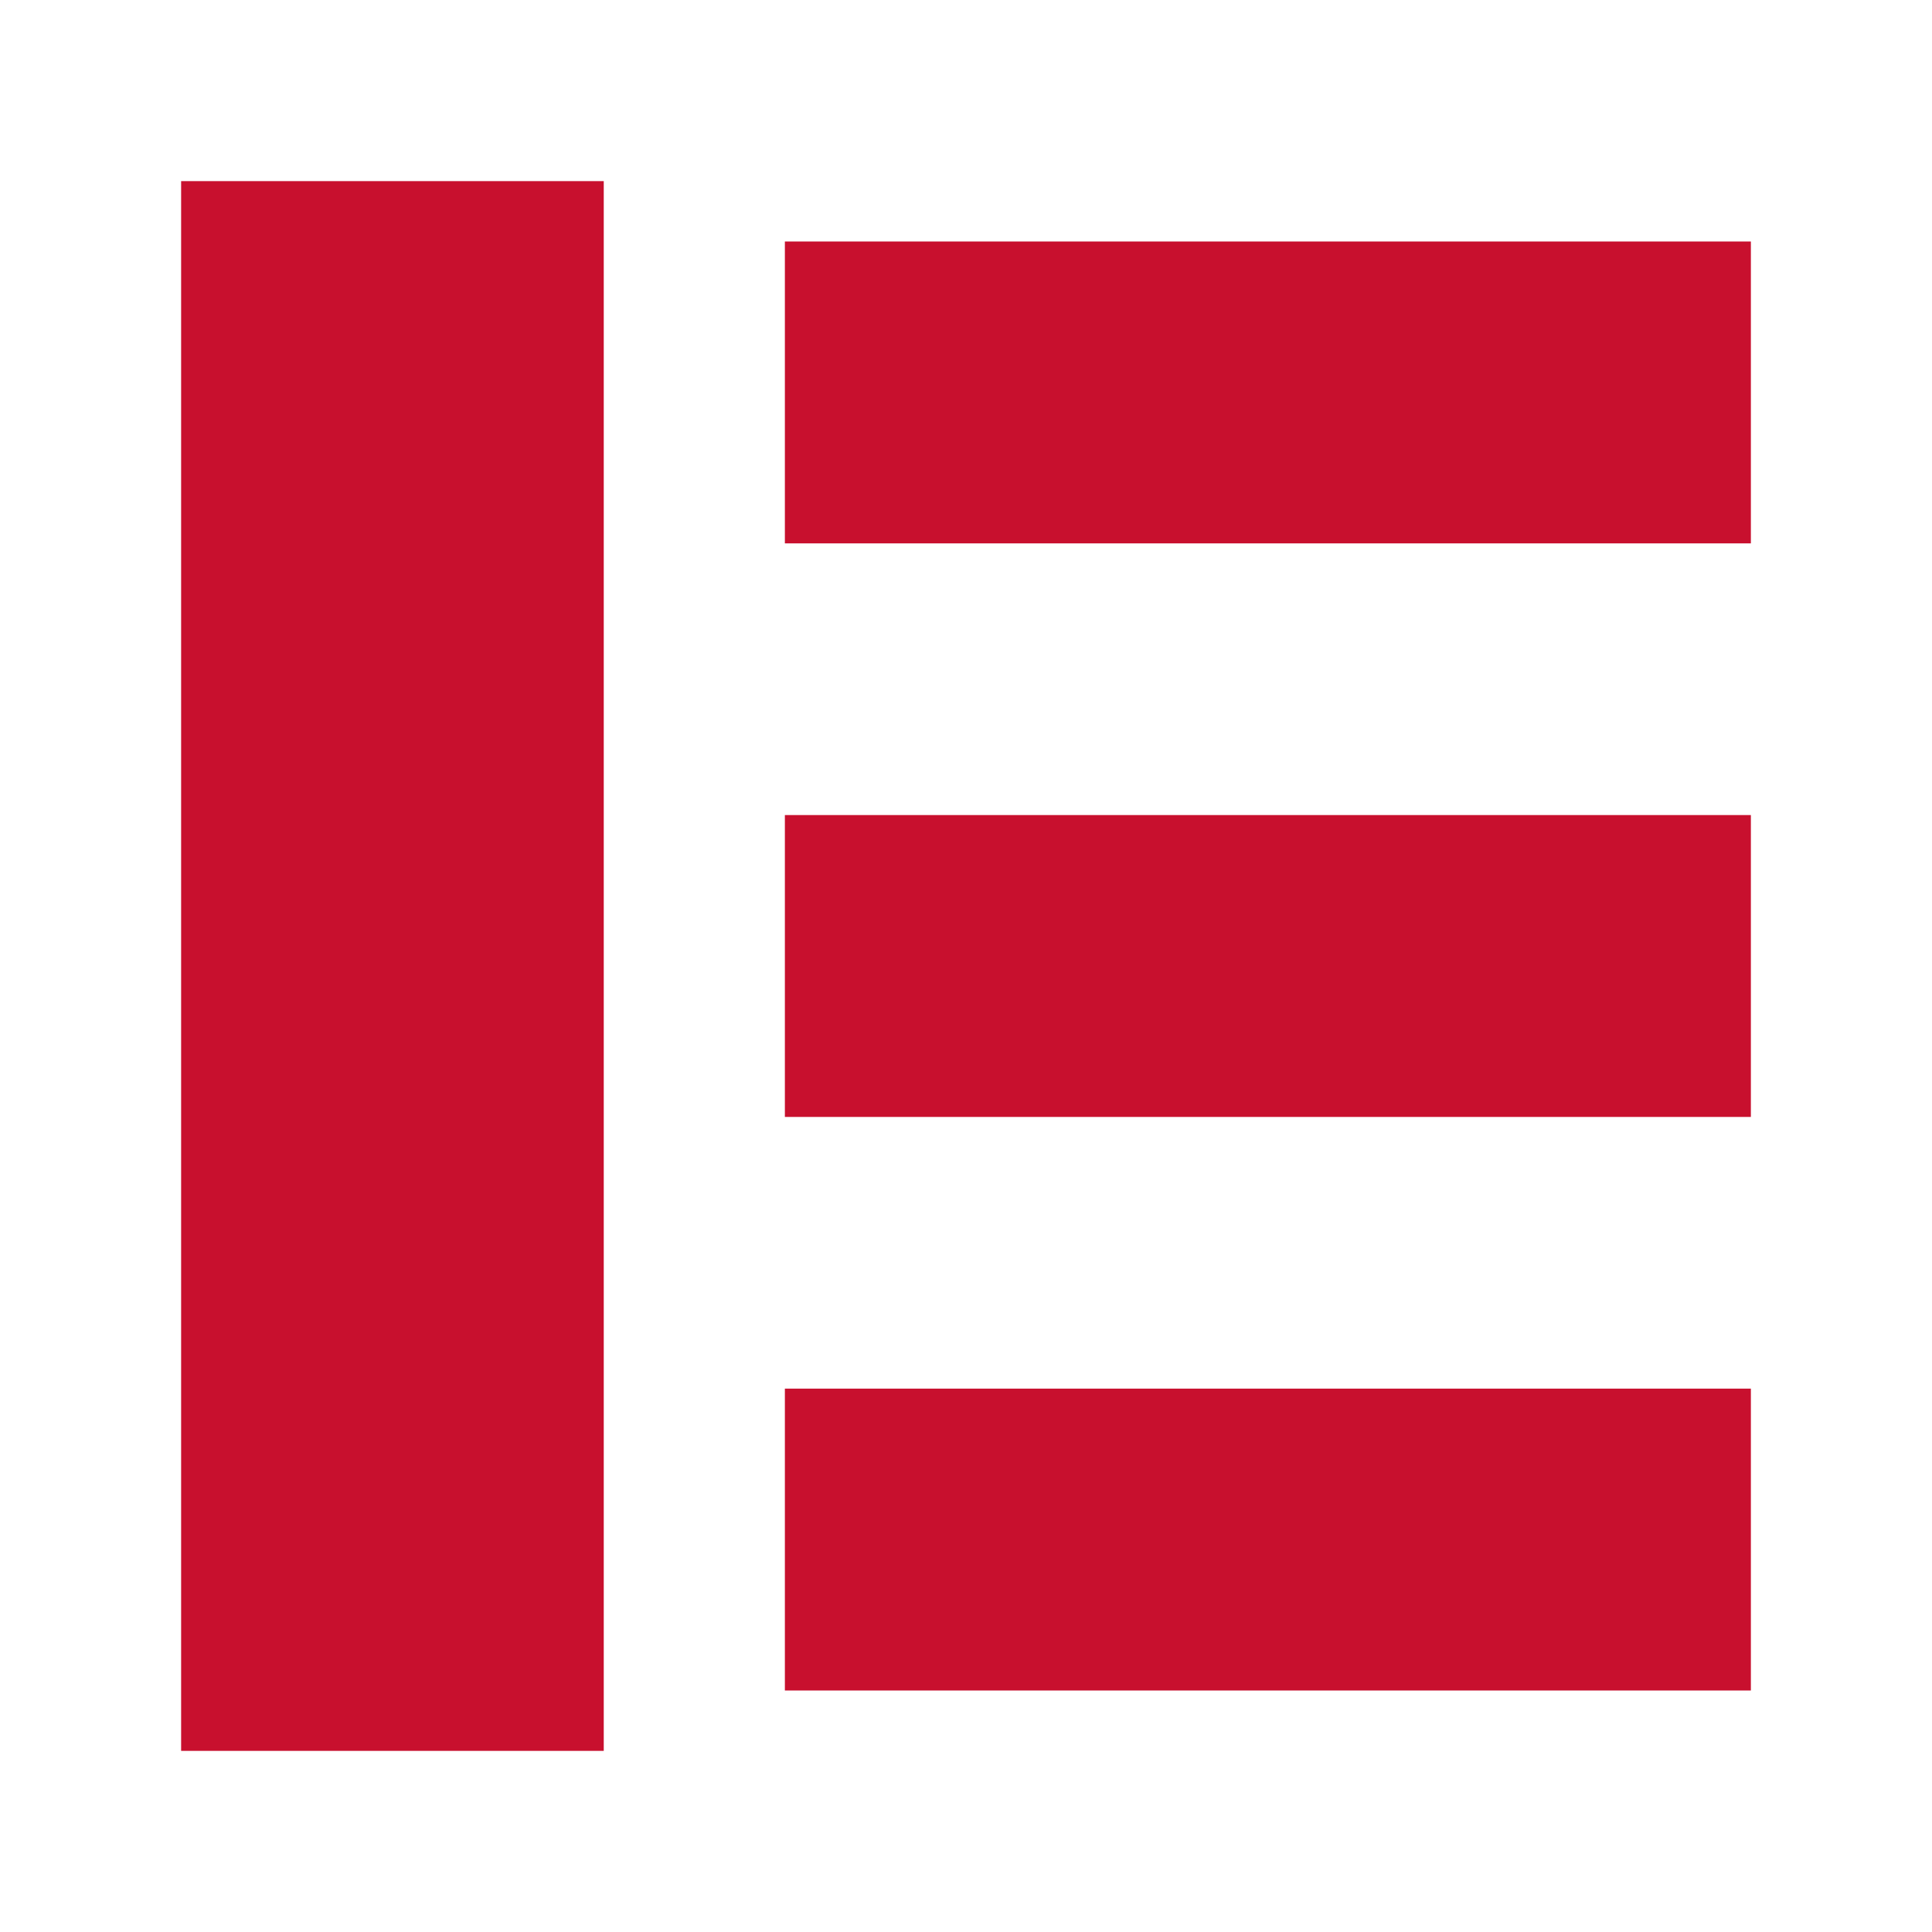
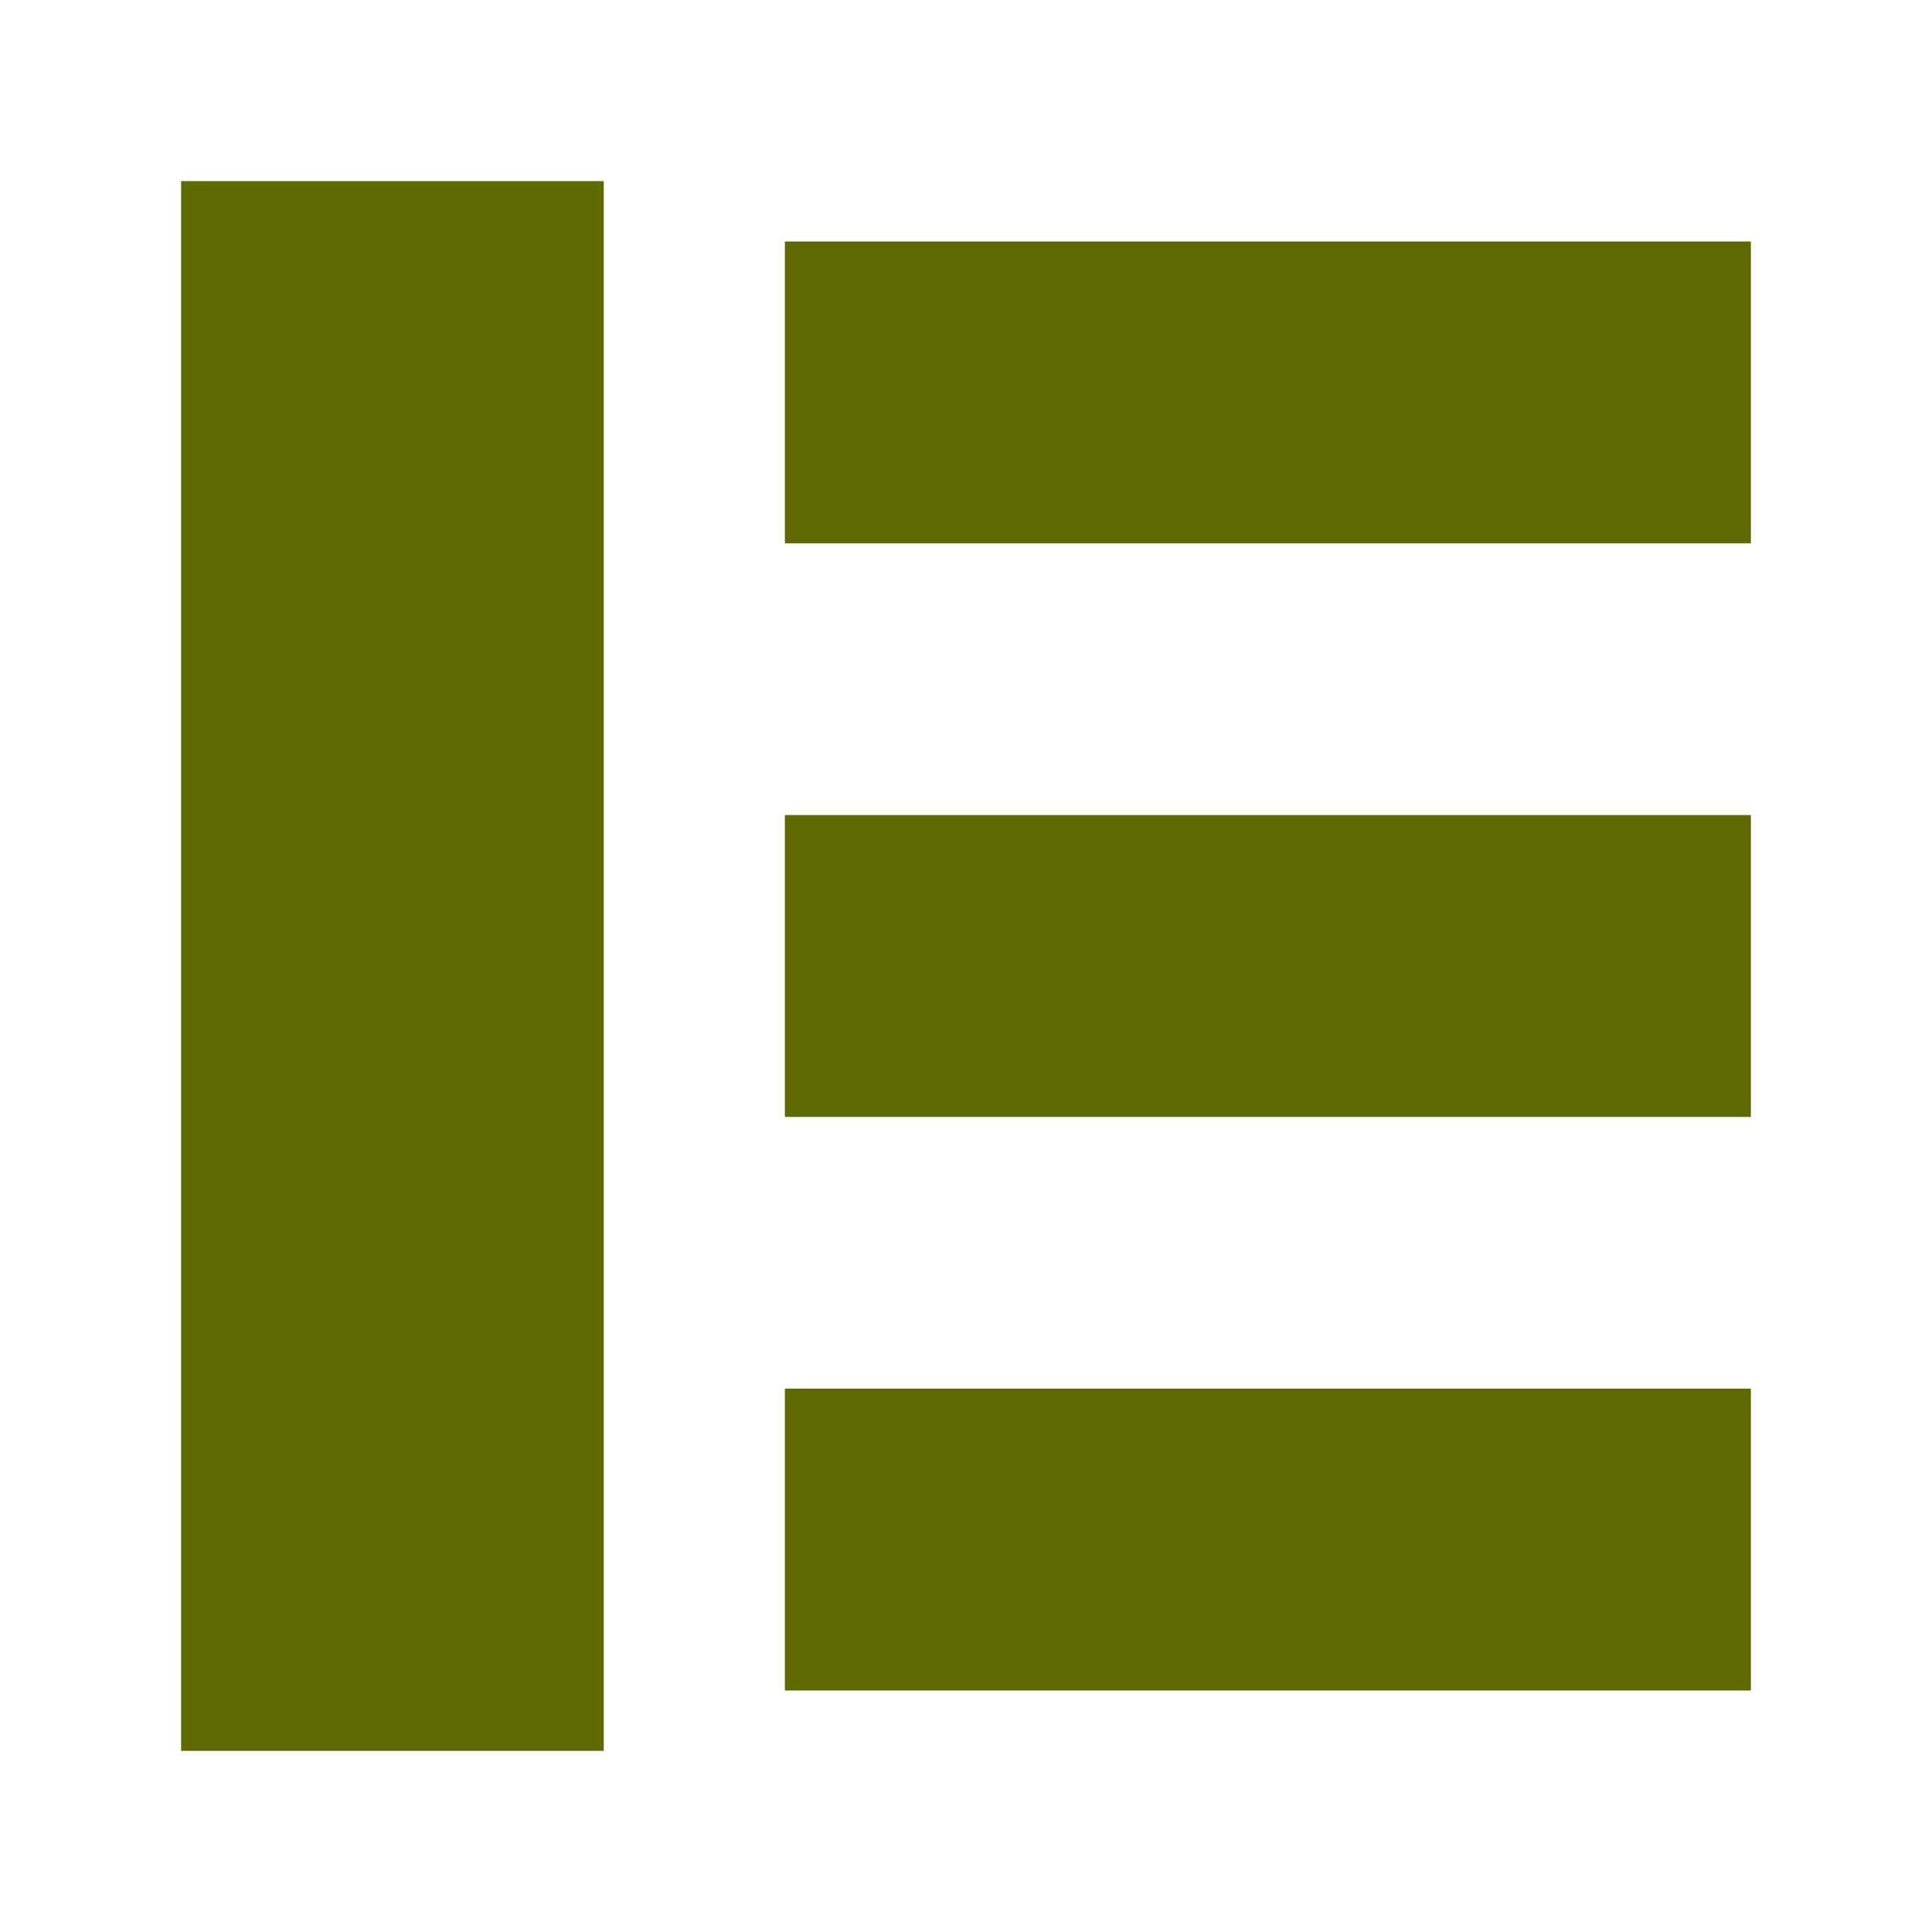
<svg xmlns="http://www.w3.org/2000/svg" viewBox="0 0 32 32">
-   <style>.a{fill:#C8102E}@media (prefers-color-scheme:dark){.a{fill:#FF6B6B}}</style>
+   <style>.a{fill:#5E6A00}@media (prefers-color-scheme:dark){.a{fill:#B5C64A}}</style>
  <rect class="a" x="3" y="3" width="7" height="26" />
  <rect class="a" x="13" y="4" width="16" height="5" />
  <rect class="a" x="13" y="13.5" width="16" height="5" />
  <rect class="a" x="13" y="23" width="16" height="5" />
</svg>
